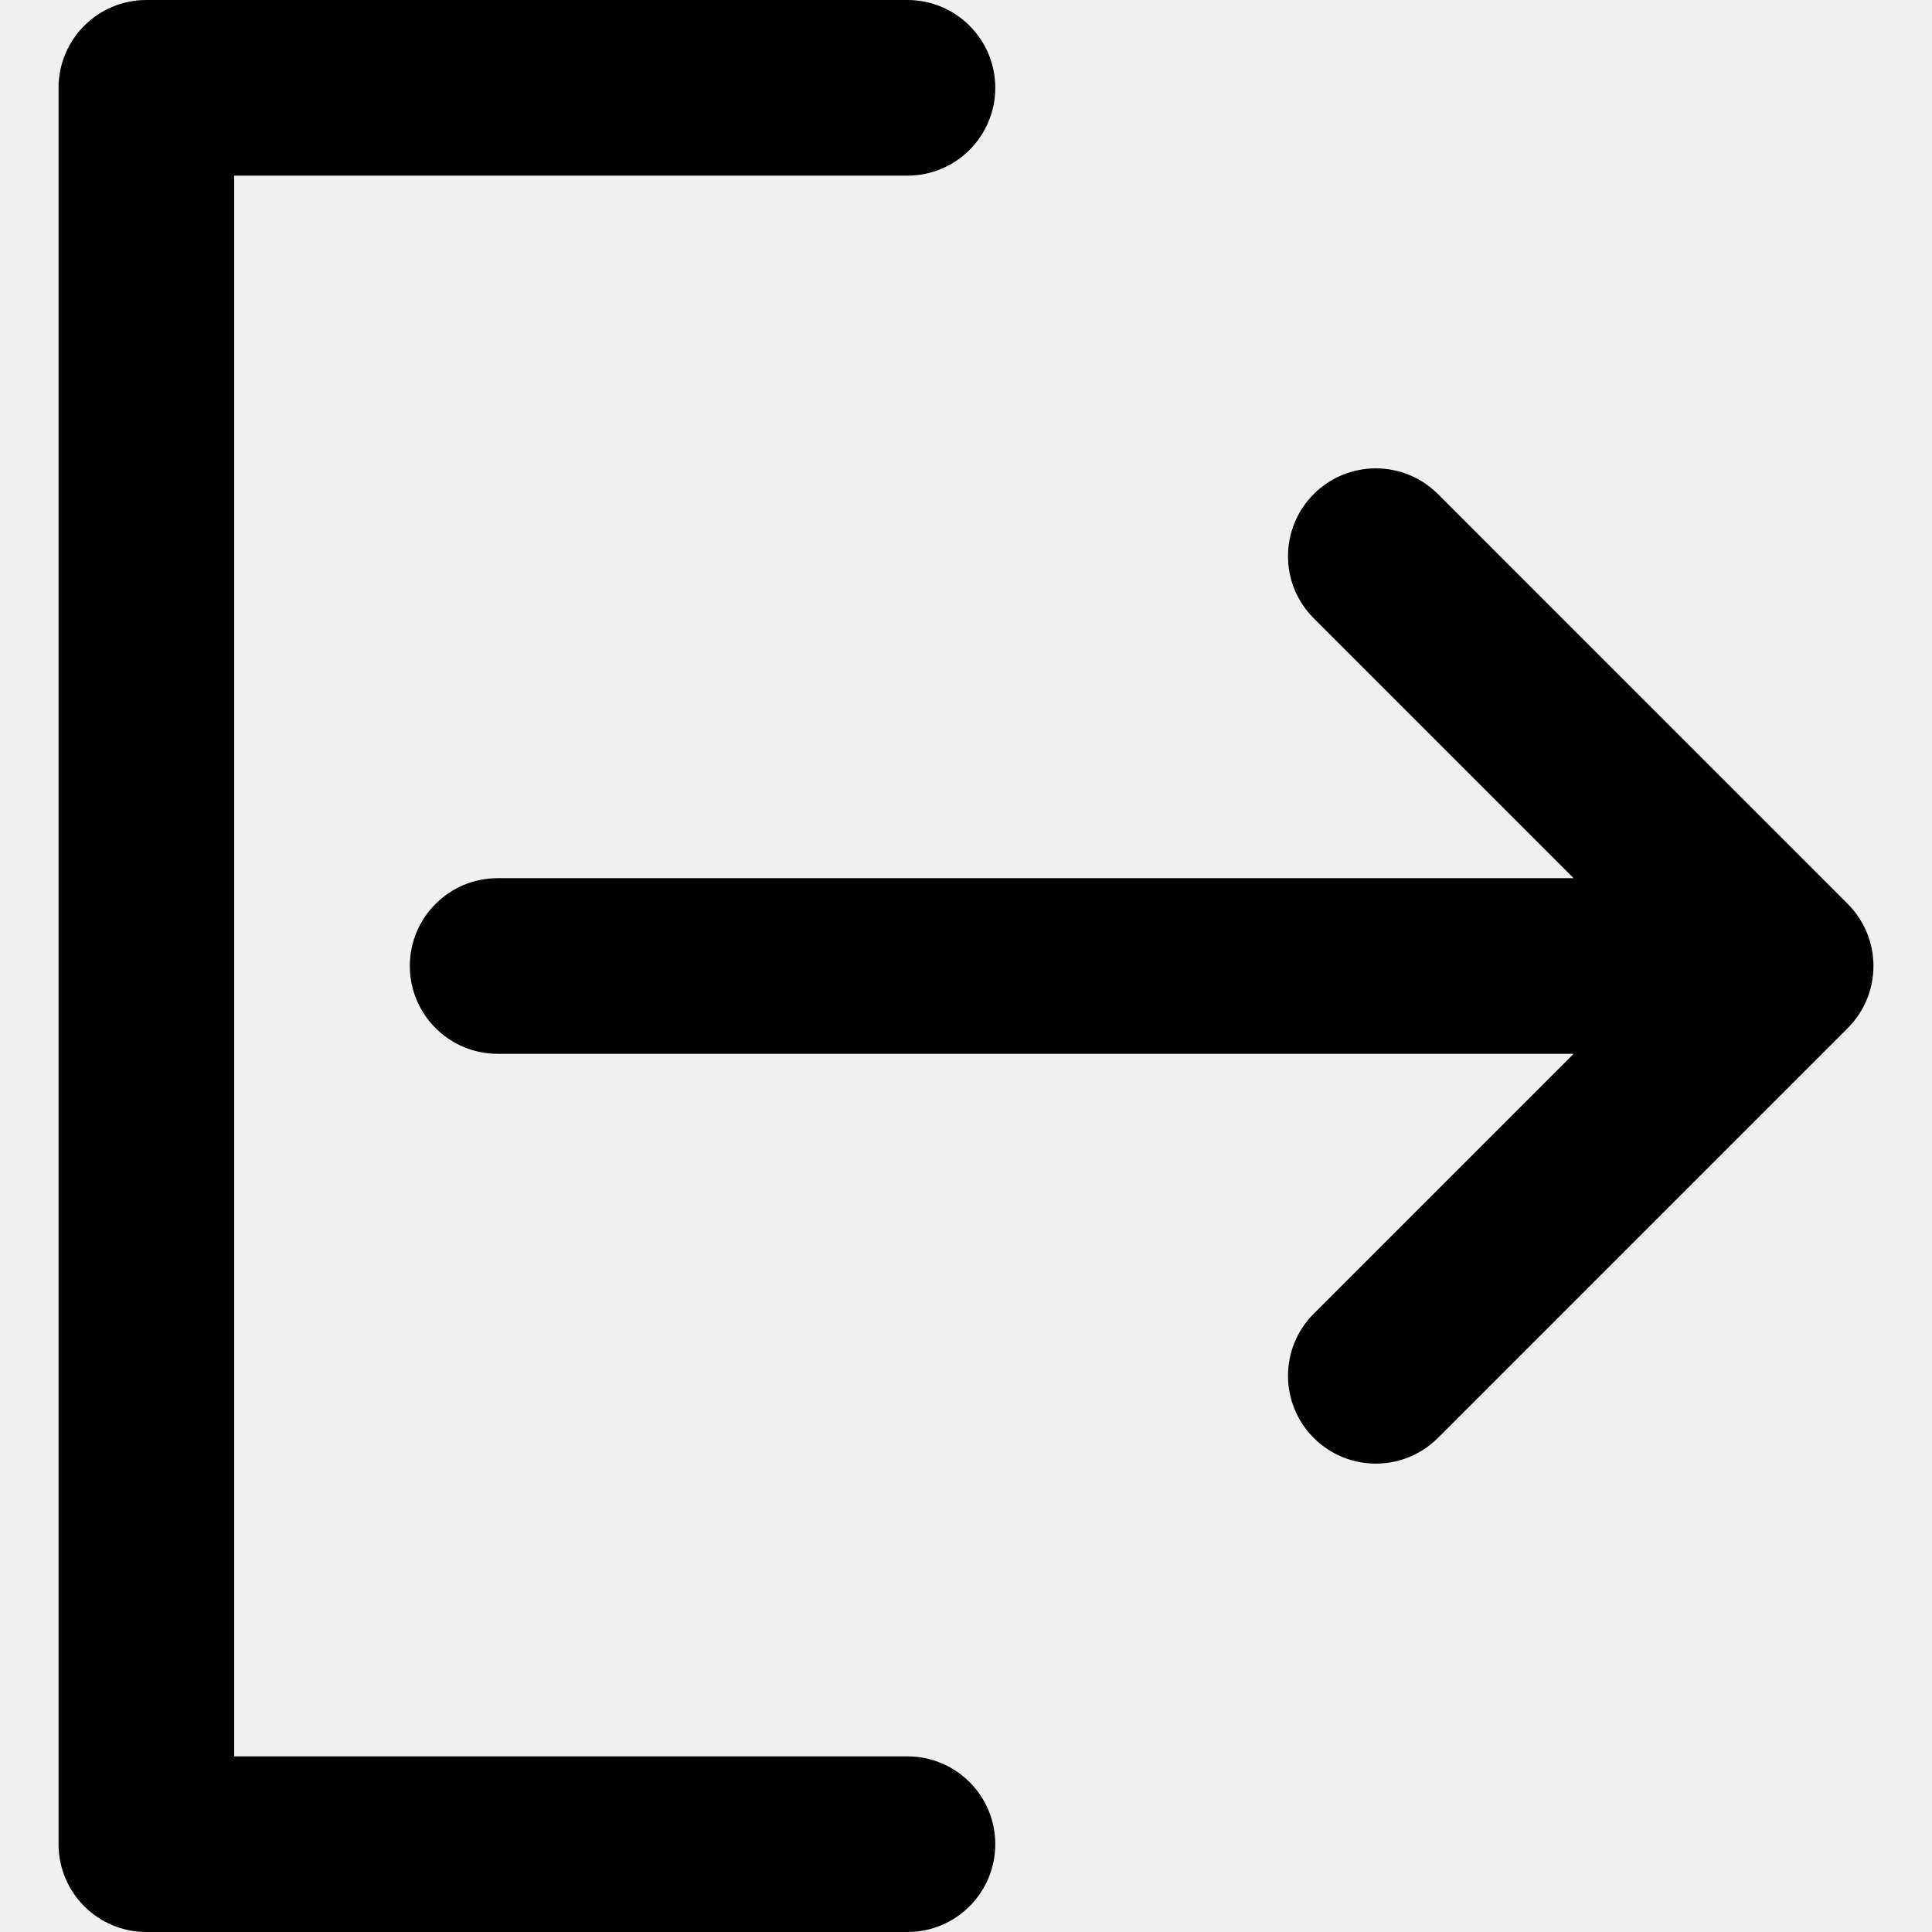
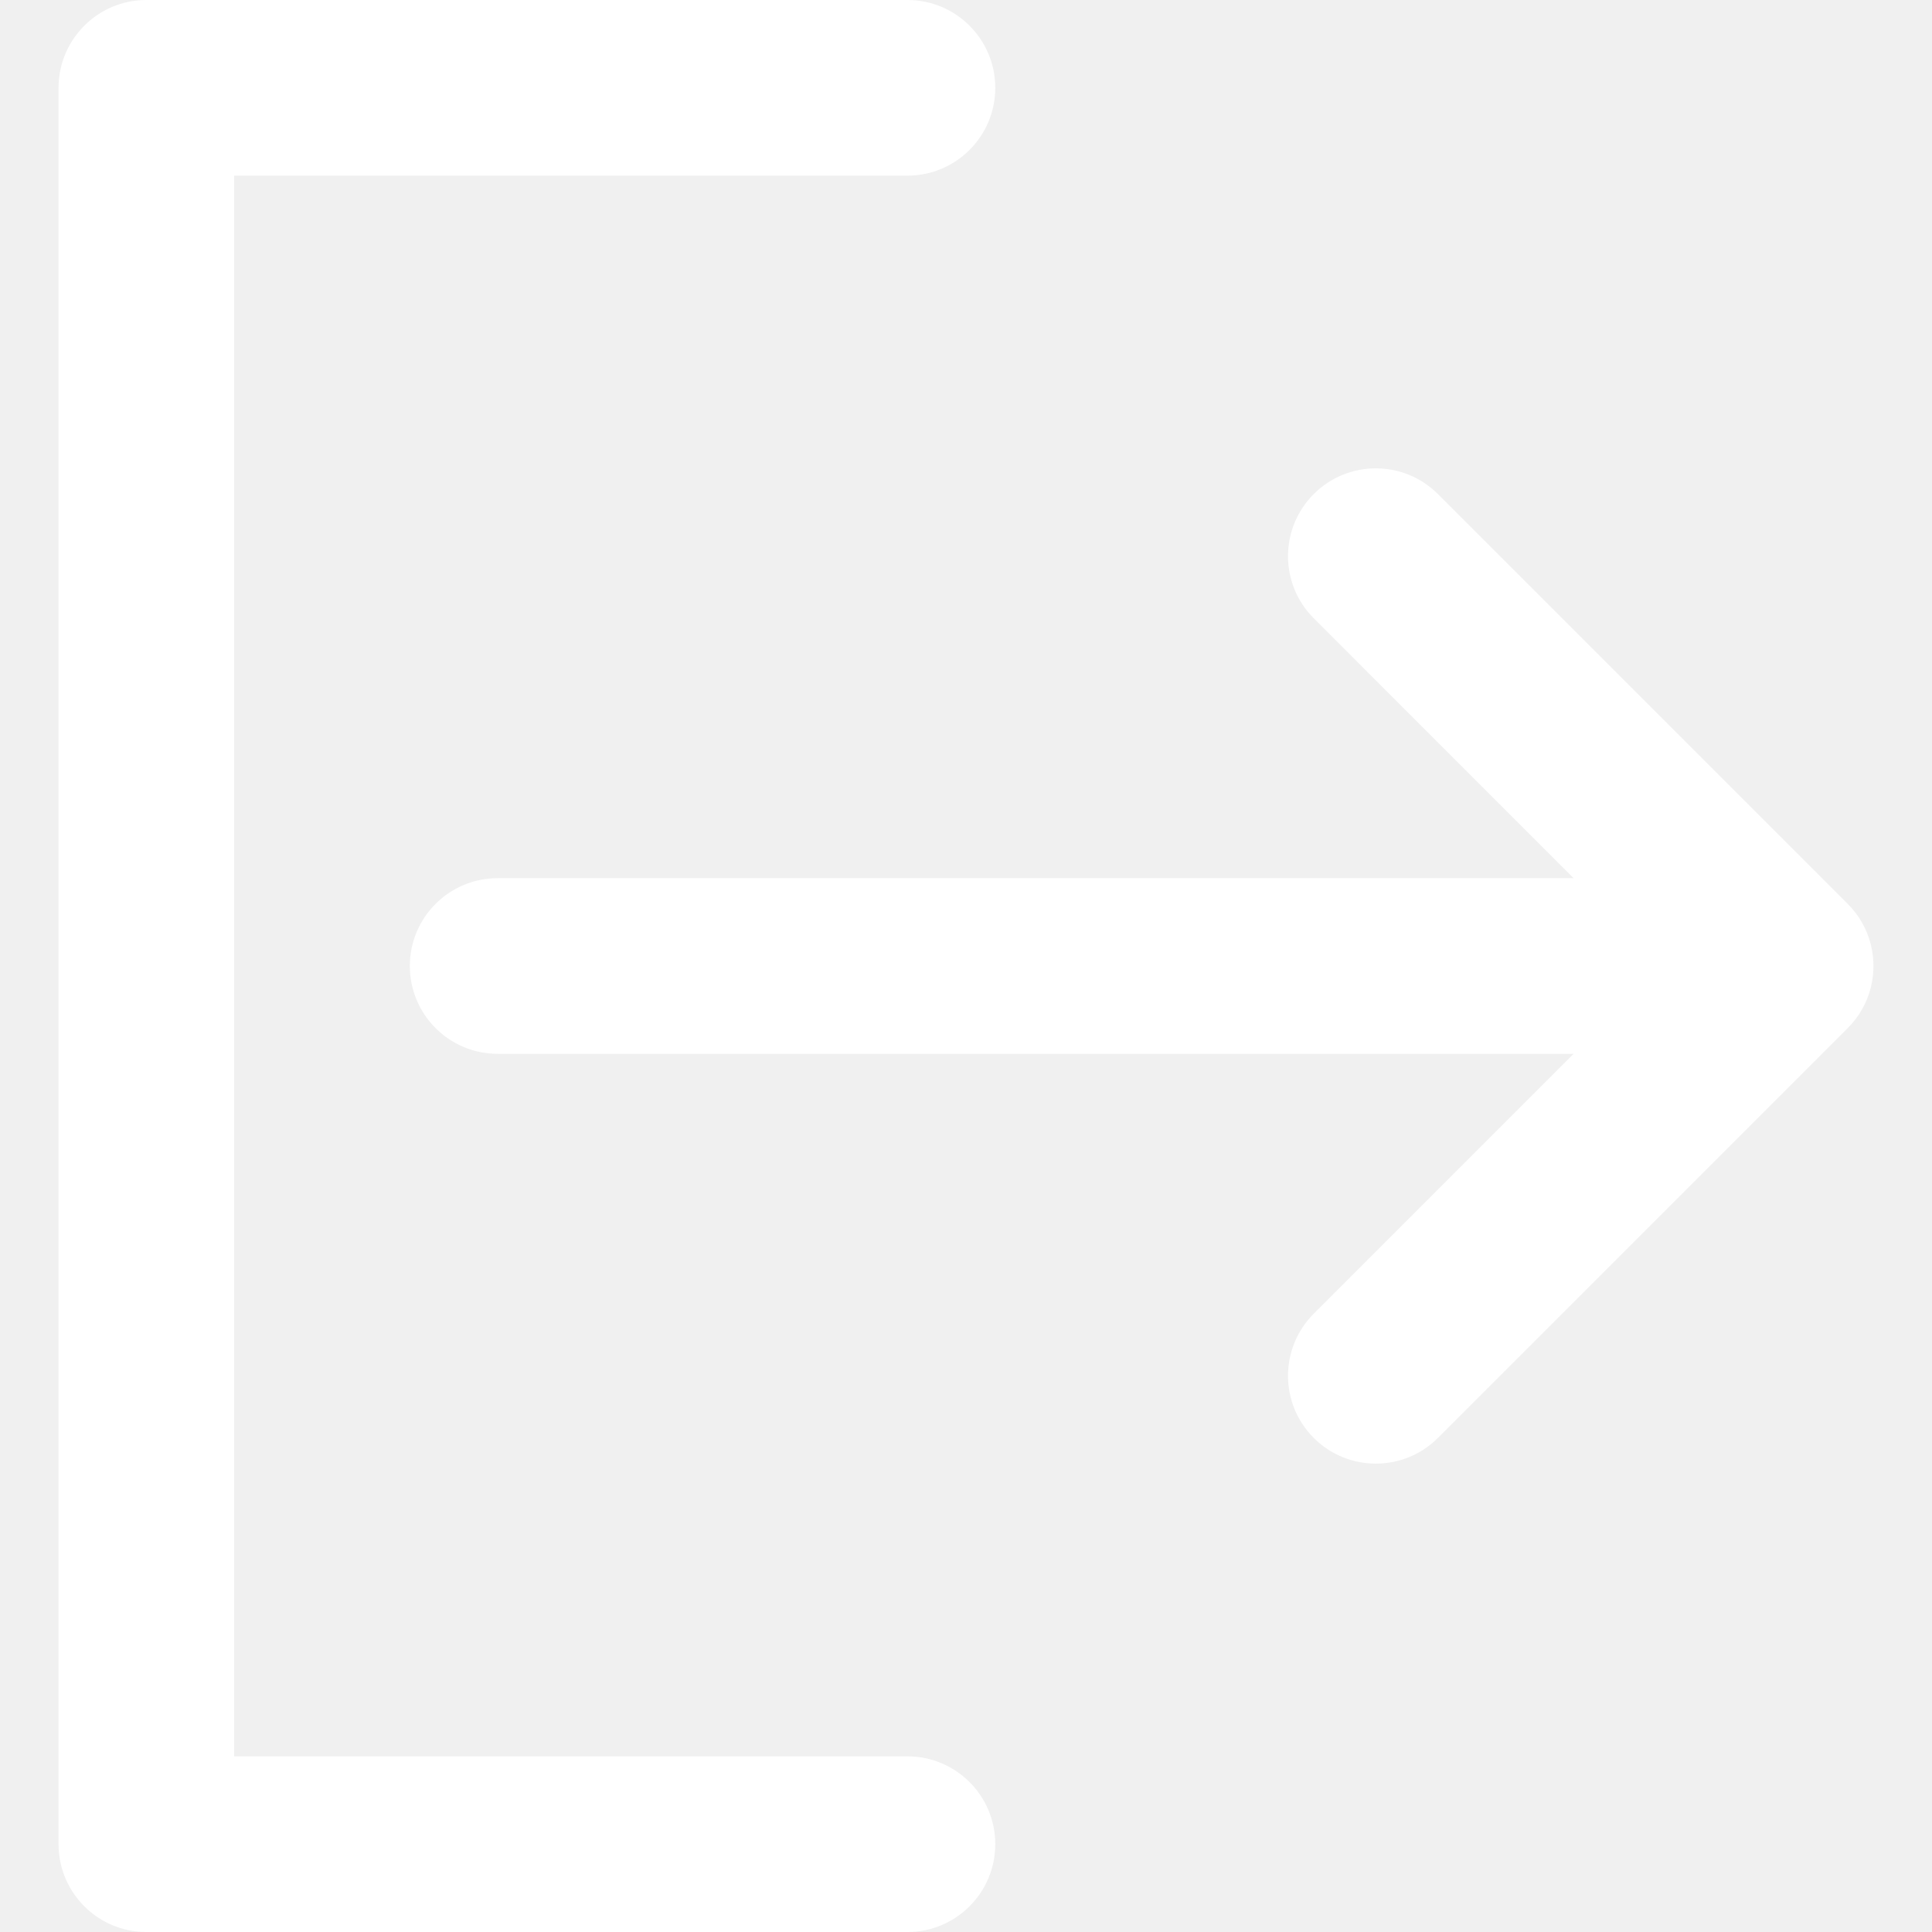
- <svg xmlns="http://www.w3.org/2000/svg" version="1.1" id="Capa_1" x="0px" y="0px" viewBox="0 0 330 330" style="enable-background:new 0 0 330 330;" xml:space="preserve">
+ <svg xmlns="http://www.w3.org/2000/svg" version="1.1" id="Capa_1" x="0px" y="0px" viewBox="0 0 330 330" style="enable-background:new 0 0 330 330;" fill="#fff" xml:space="preserve">
  <g>
    <path d="M245.608,84.392c-5.856-5.857-15.355-5.858-21.213-0.001c-5.857,5.858-5.858,15.355,0,21.213L268.789,150H85.002   c-8.284,0-15,6.716-15,15s6.716,15,15,15h183.785l-44.392,44.392c-5.858,5.858-5.858,15.355,0,21.213   c2.929,2.929,6.768,4.393,10.607,4.393c3.839,0,7.678-1.464,10.606-4.393l69.998-69.998c5.858-5.857,5.858-15.355,0-21.213   L245.608,84.392z" />
    <path class="bell" d="M155,330c8.284,0,15-6.716,15-15s-6.716-15-15-15H40V30h115c8.284,0,15-6.716,15-15s-6.716-15-15-15H25   c-8.284,0-15,6.716-15,15v300c0,8.284,6.716,15,15,15H155z" />
  </g>
  <g>
</g>
  <g>
</g>
  <g>
</g>
  <g>
</g>
  <g>
</g>
  <g>
</g>
  <g>
</g>
  <g>
</g>
  <g>
</g>
  <g>
</g>
  <g>
</g>
  <g>
</g>
  <g>
</g>
  <g>
</g>
  <g>
</g>
</svg>
